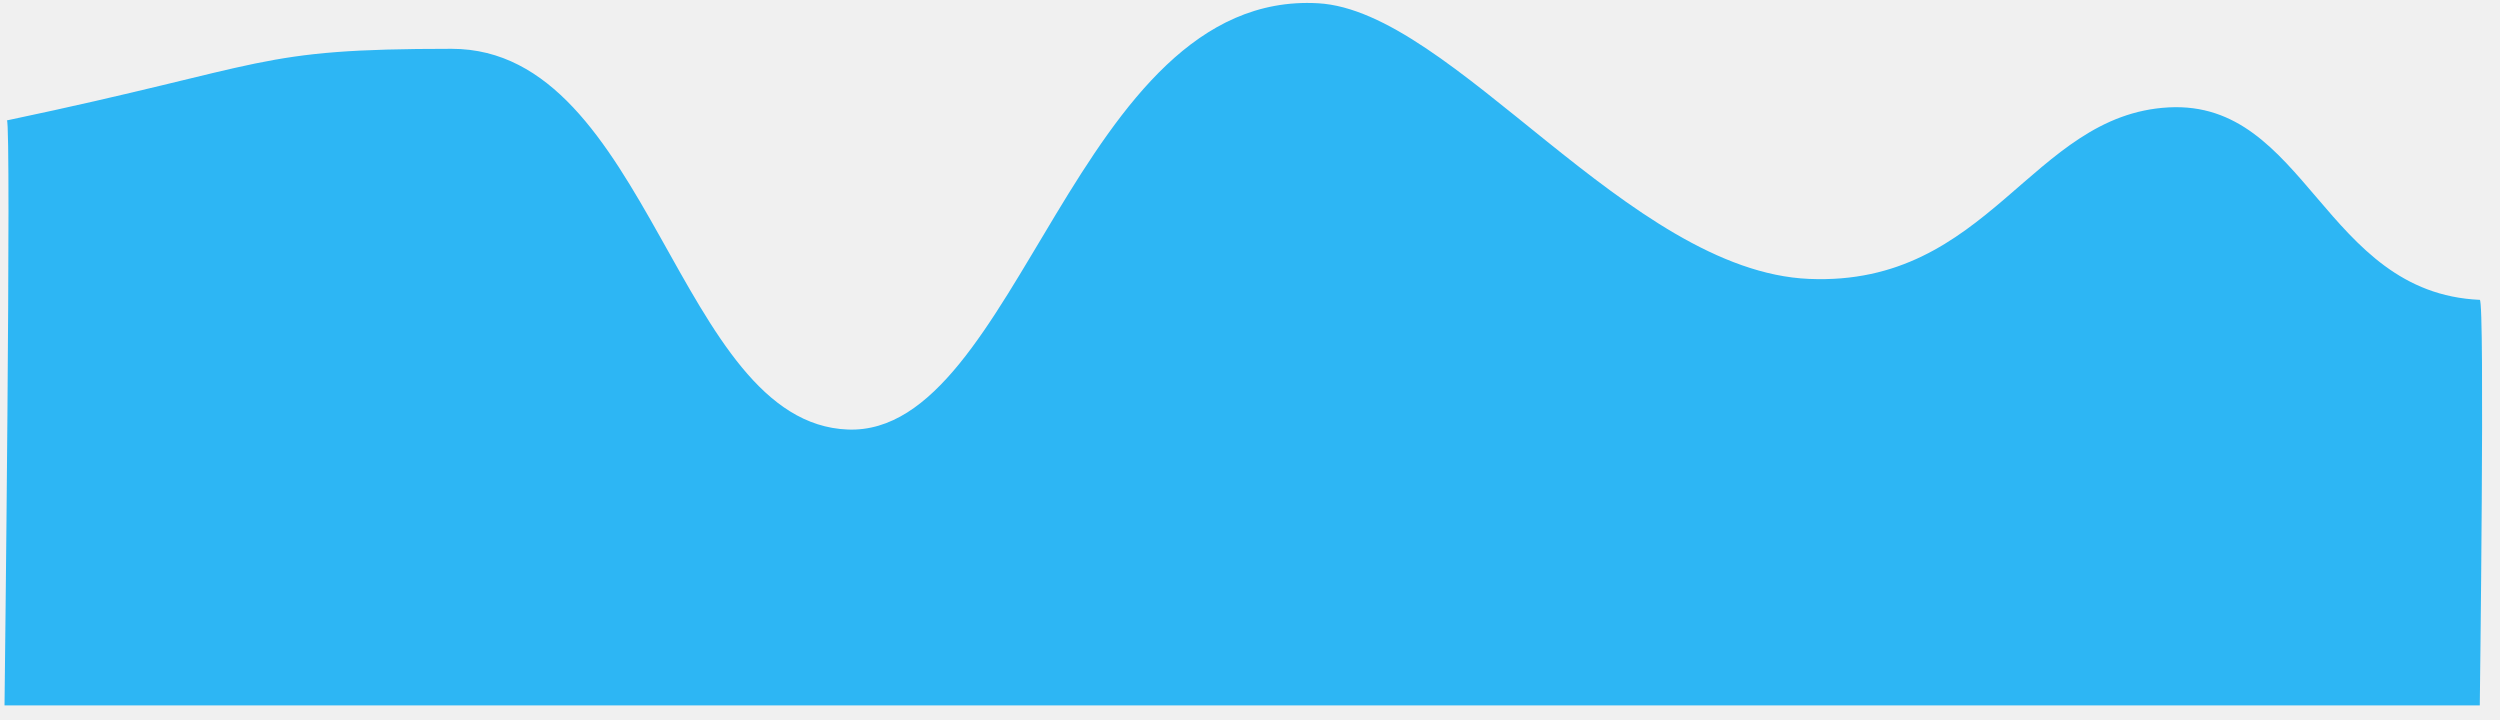
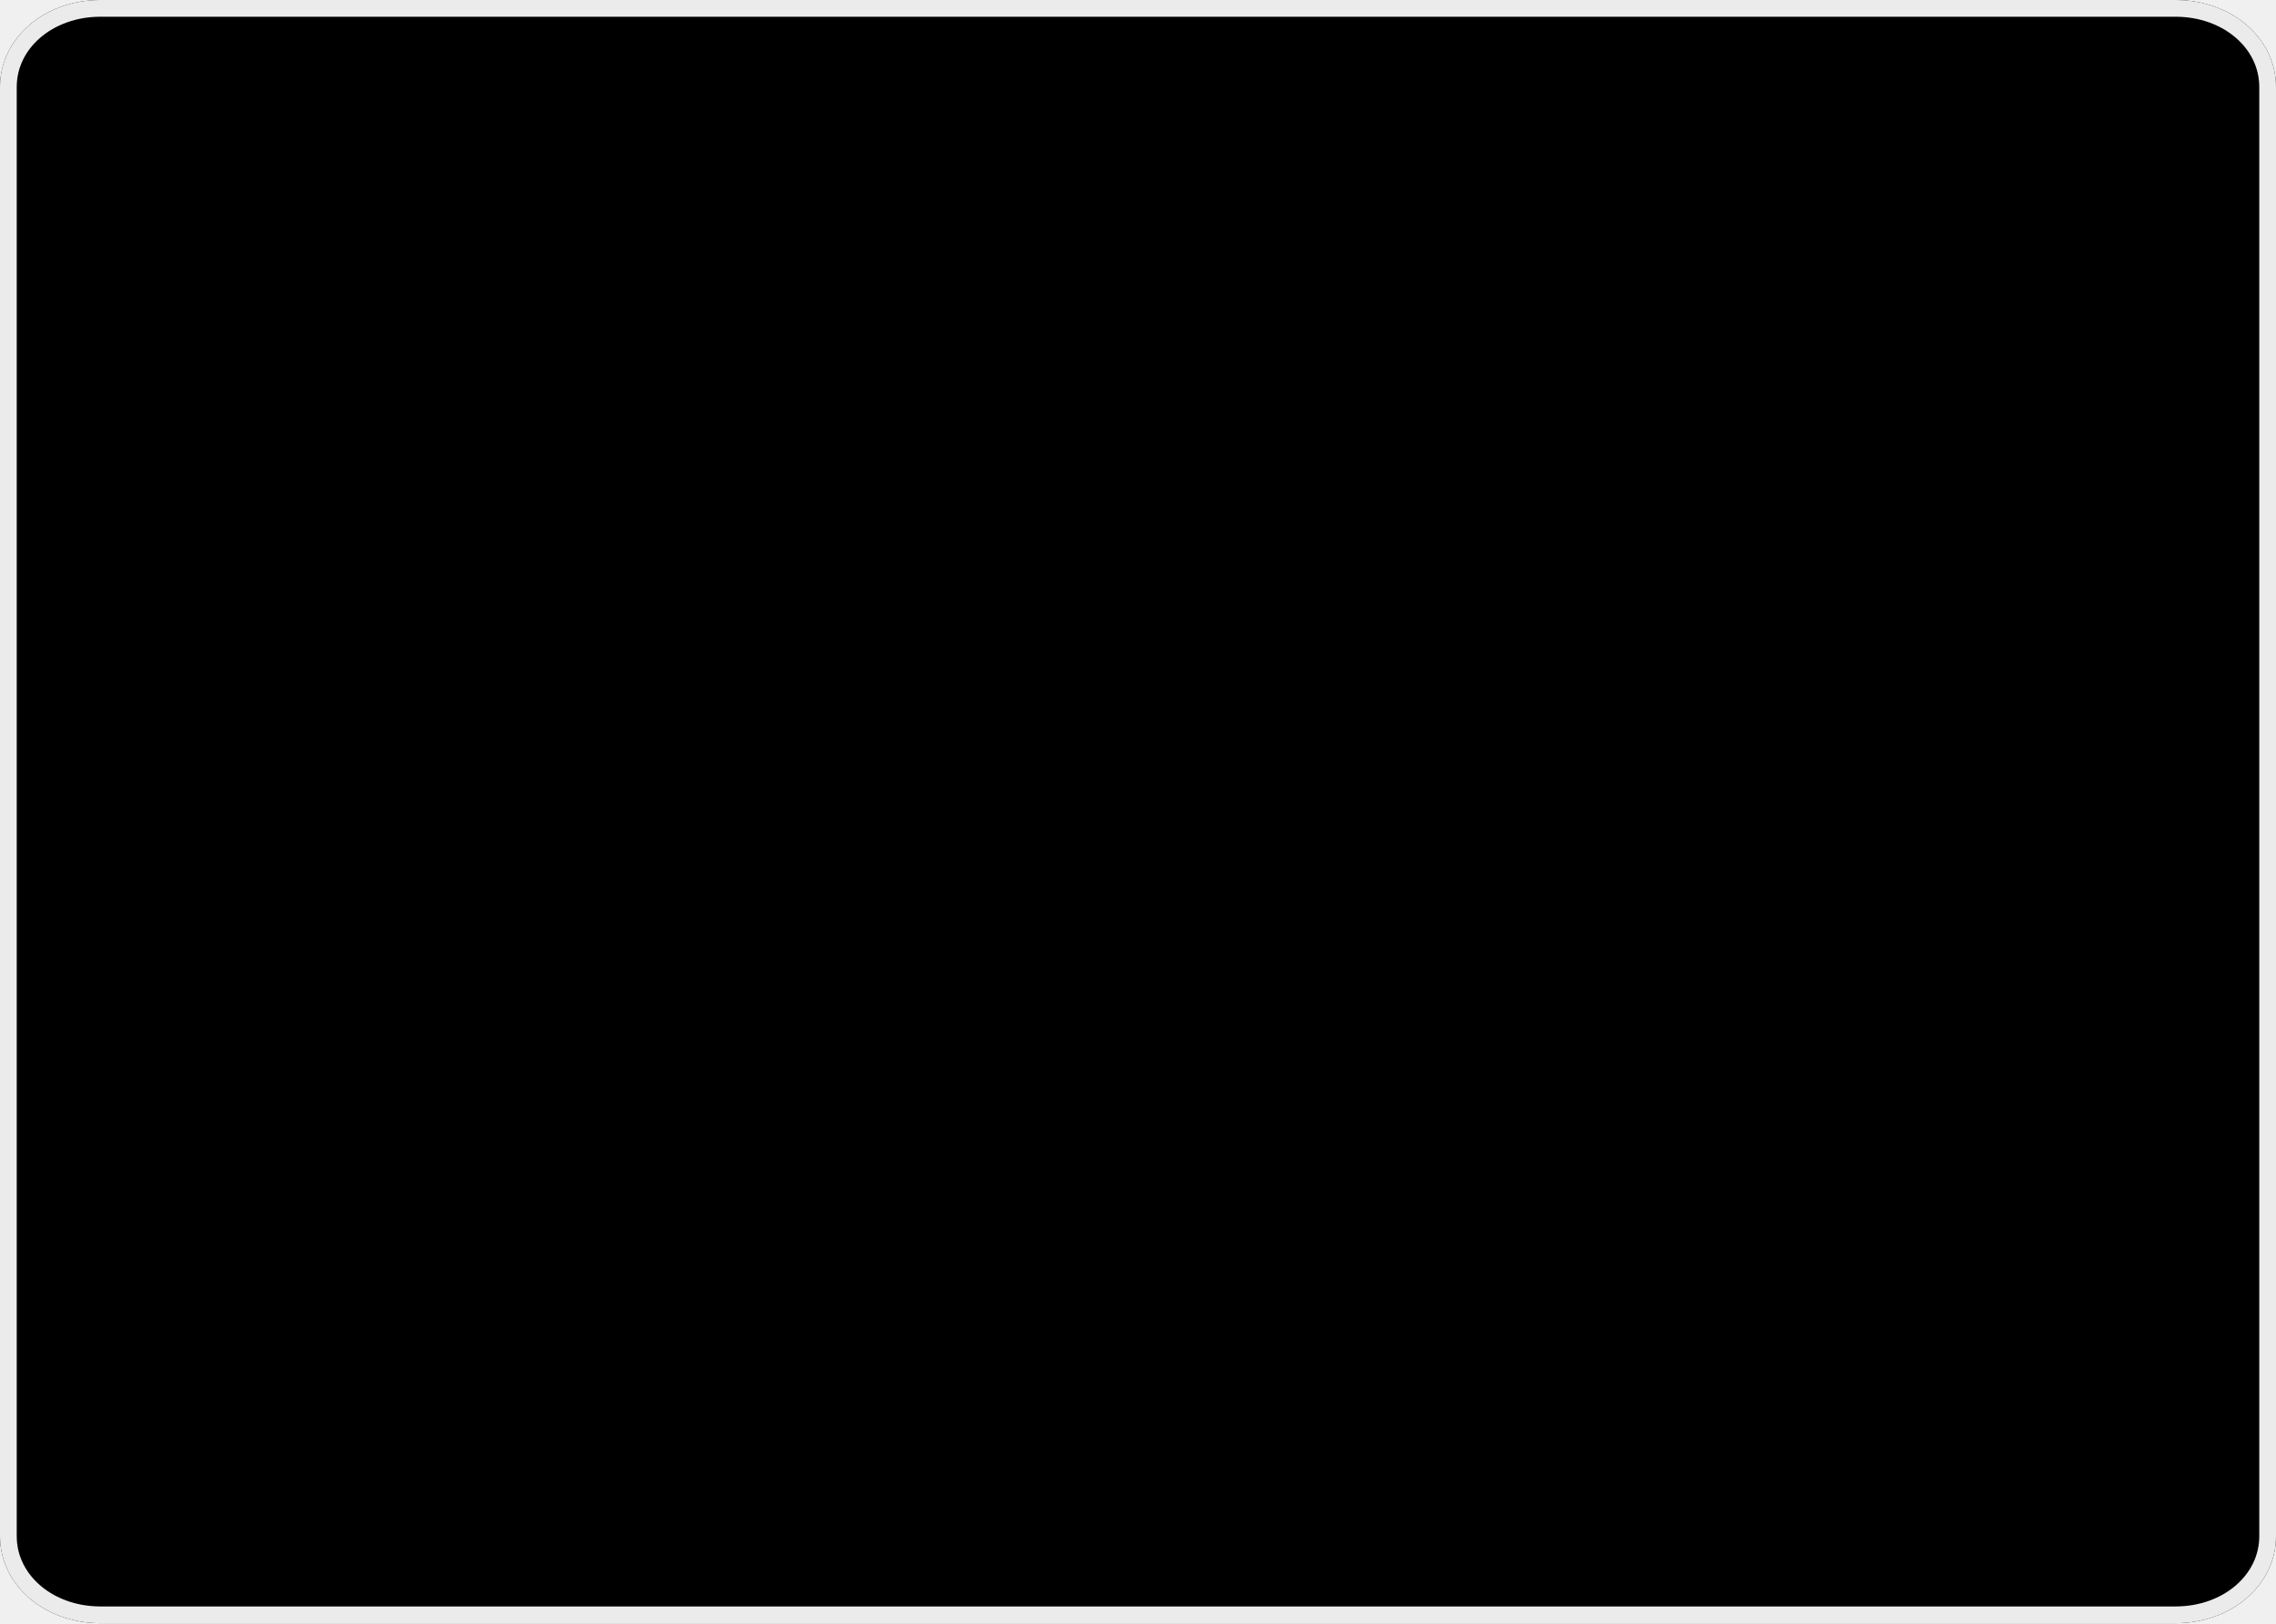
- <svg xmlns="http://www.w3.org/2000/svg" version="1.1" width="219px" height="63px">
-   <g transform="matrix(1 0 0 1 -568 -3600 )">
-     <path d="M 217.229 61.79  L 0.396 61.79  C 0.396 61.79  1.009 10.547  0.606 10.547  C 23.996 5.625  22.204 4.276  39.563 4.276  C 56.922 4.276  59.325 37.076  74.281 37.628  C 89.238 38.179  94.256 -0.894  115.459 0.285  C 127.247 0.941  142.698 23.773  158.483 24.433  C 174.267 25.094  177.911 10.053  189.971 9.407  C 202.032 8.761  203.559 25.667  217.229 26.266  C 217.688 26.238  217.229 61.79  217.229 61.79  Z " fill-rule="nonzero" fill="#2db6f4" stroke="none" transform="matrix(1 0 0 1 568 3600 )" />
+ <svg xmlns="http://www.w3.org/2000/svg" version="1.1" width="136px" height="97px">
+   <defs>
+     <mask fill="white" id="clip63">
+       <path d="M 0 91.804  L 0 5.196  C 0 2.286  2.64 0  6 0  L 130 0  C 133.36 0  136 2.286  136 5.196  L 136 91.804  C 136 94.714  133.36 97  130 97  L 6 97  C 2.64 97  0 94.714  0 91.804  Z " fill-rule="evenodd" />
+     </mask>
+   </defs>
+   <g transform="matrix(1 0 0 1 -943 -1902 )">
+     <path d="M 0 91.804  L 0 5.196  C 0 2.286  2.64 0  6 0  L 130 0  C 133.36 0  136 2.286  136 5.196  L 136 91.804  C 136 94.714  133.36 97  130 97  L 6 97  C 2.64 97  0 94.714  0 91.804  Z " fill-rule="nonzero" fill="#000000" stroke="none" transform="matrix(1 0 0 1 943 1902 )" />
+     <path d="M 0 91.804  L 0 5.196  C 0 2.286  2.64 0  6 0  L 130 0  C 133.36 0  136 2.286  136 5.196  L 136 91.804  C 136 94.714  133.36 97  130 97  L 6 97  C 2.64 97  0 94.714  0 91.804  Z " stroke-width="2" stroke="#ebebeb" fill="none" transform="matrix(1 0 0 1 943 1902 )" mask="url(#clip63)" />
  </g>
</svg>
